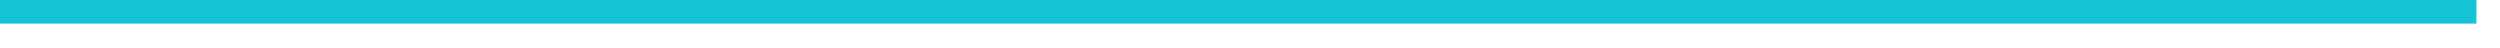
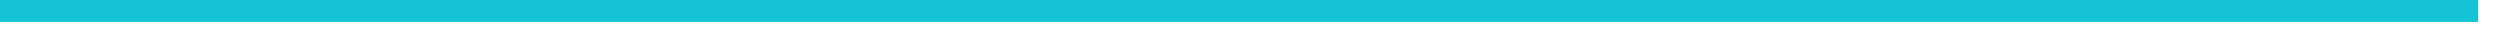
- <svg xmlns="http://www.w3.org/2000/svg" version="1.1" width="106px" height="2px">
-   <g transform="matrix(1 0 0 1 -150 -486 )">
-     <path d="M 150 486.5  L 255 486.5  " stroke-width="1" stroke="#15c3d7" fill="none" />
+ <svg xmlns="http://www.w3.org/2000/svg" version="1.1" width="114px" height="2px">
+   <g transform="matrix(1 0 0 1 -201 -525 )">
+     <path d="M 201 525.5  L 314 525.5  " stroke-width="1" stroke="#15c3d7" fill="none" />
  </g>
</svg>
